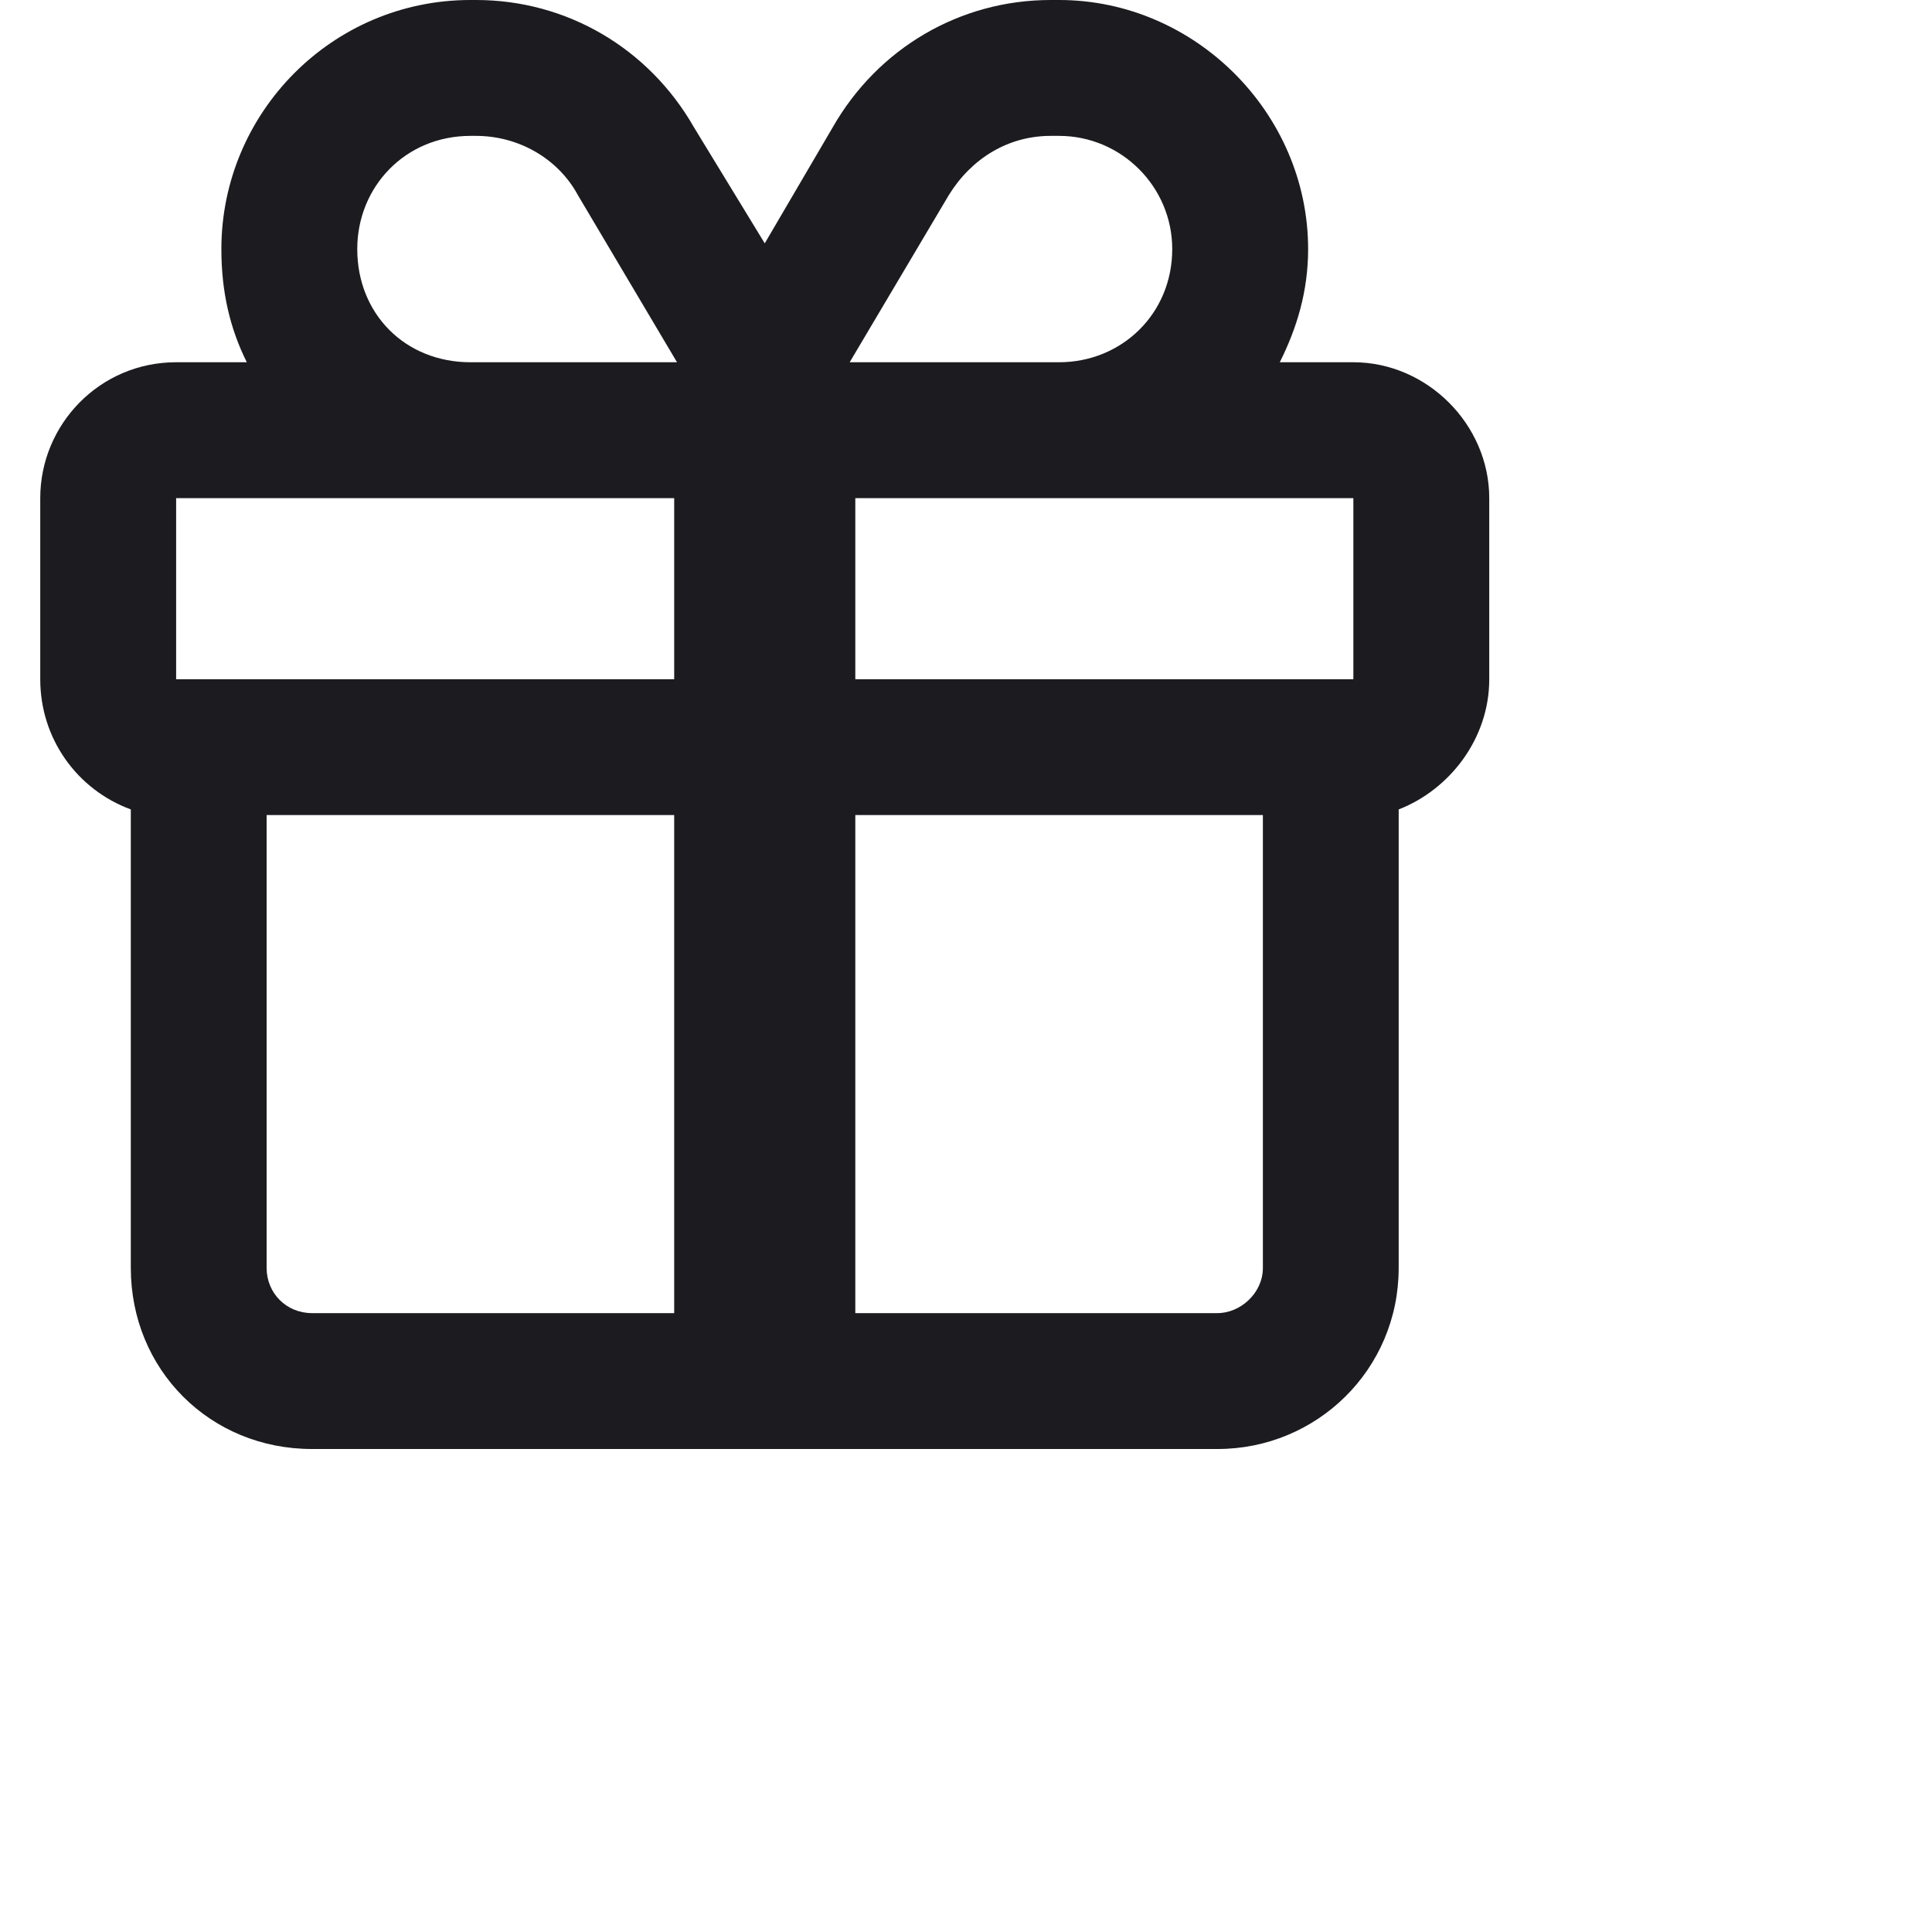
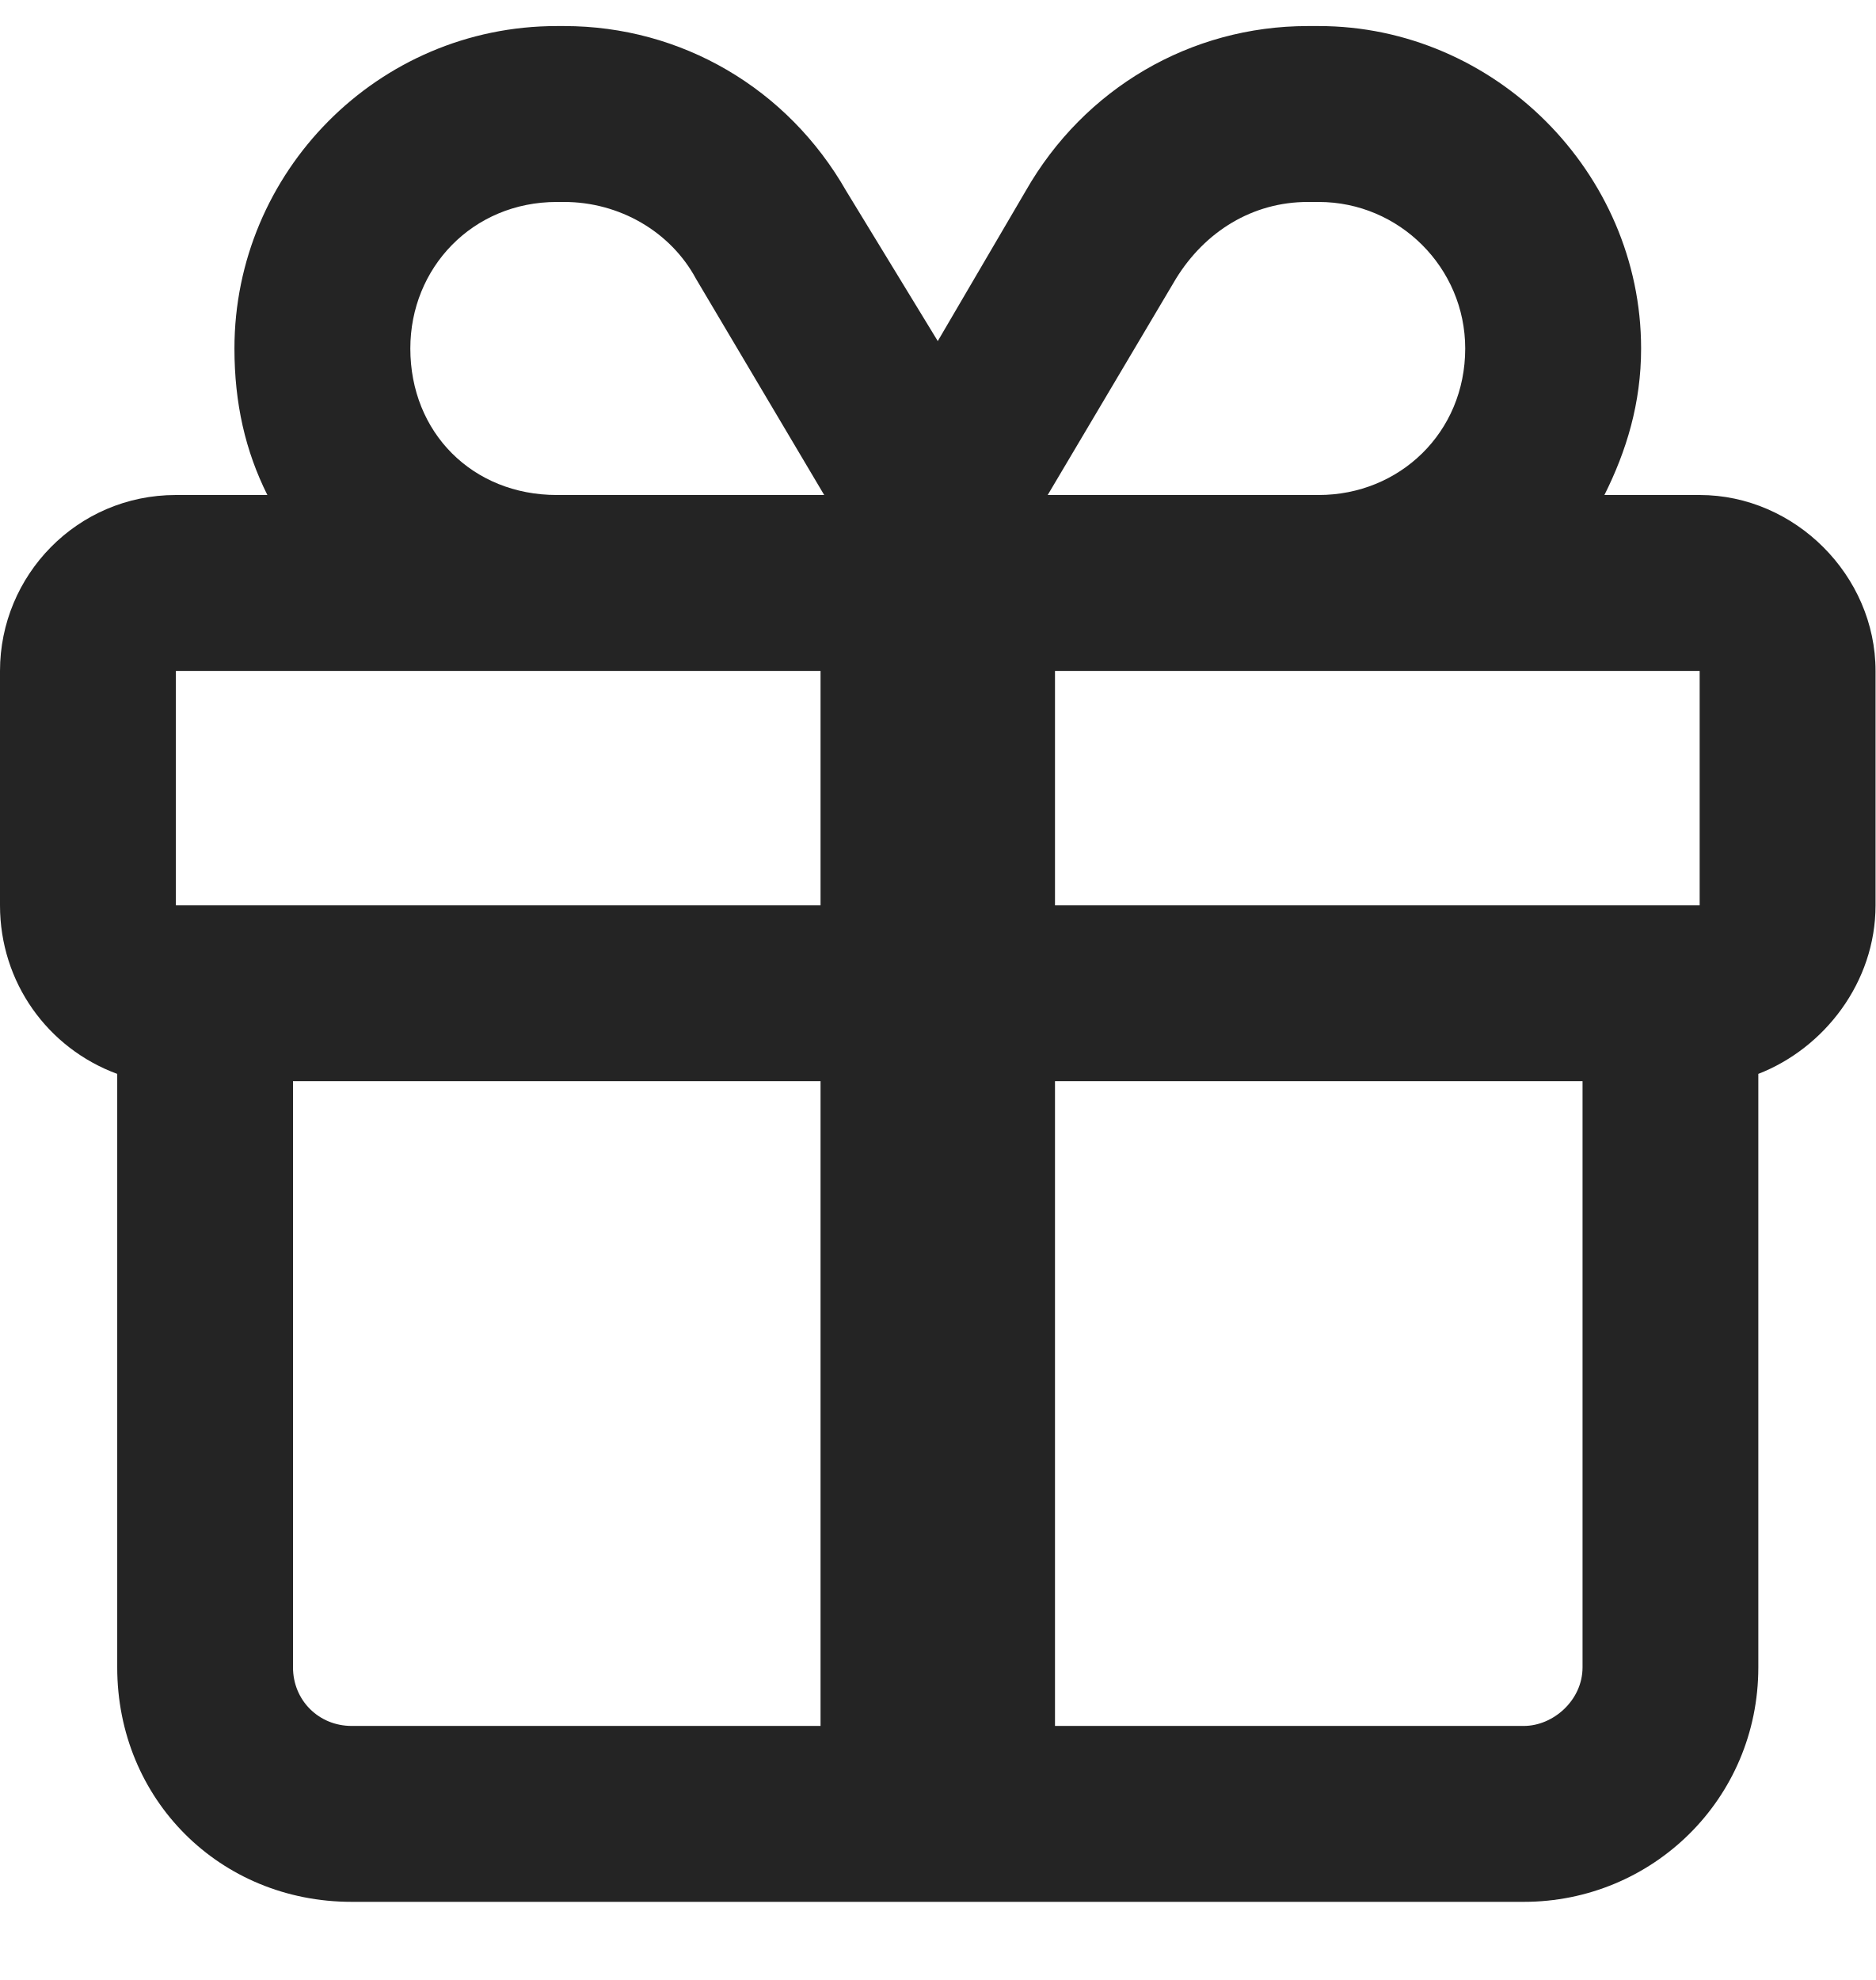
- <svg xmlns="http://www.w3.org/2000/svg" id="Layer_1" data-name="Layer 1" viewBox="0 0 24 24">
+ <svg xmlns="http://www.w3.org/2000/svg" id="Layer_1" data-name="Layer 1" viewBox="0 0 18 19">
  <defs>
    <style>
-     .cls-1 {
-     fill: #1C1B1F;
-     }
-   </style>
+       .cls-1 {
+       fill: #242424;
+       }
+     </style>
  </defs>
-   <path class="cls-1" d="M8.621 1.582L9.5 3.023L10.344 1.582C10.906 0.598 11.926 0 13.051 0H13.156C14.844 0 16.25 1.406 16.25 3.094C16.25 3.621 16.109 4.078 15.898 4.5H16.812C17.727 4.5 18.5 5.273 18.5 6.188V8.438C18.5 9.176 18.008 9.809 17.375 10.055V10.125V15.75C17.375 17.016 16.355 18 15.125 18H3.875C2.609 18 1.625 17.016 1.625 15.75V10.125V10.055C0.957 9.809 0.5 9.176 0.5 8.438V6.188C0.5 5.273 1.238 4.5 2.188 4.5H3.066C2.855 4.078 2.75 3.621 2.75 3.094C2.75 1.406 4.121 0 5.844 0H5.914C7.039 0 8.059 0.598 8.621 1.582ZM16.812 6.188H13.156H10.625V8.438H15.688H16.812V6.188ZM8.375 6.188H5.844H2.188V8.438H3.312H8.375V6.188ZM8.375 10.125H3.312V15.75C3.312 16.066 3.559 16.312 3.875 16.312H8.375V10.125ZM10.625 16.312H15.125C15.406 16.312 15.688 16.066 15.688 15.75V10.125H10.625V16.312ZM13.156 4.5C13.93 4.5 14.562 3.902 14.562 3.094C14.562 2.32 13.93 1.688 13.156 1.688H13.051C12.523 1.688 12.066 1.969 11.785 2.426L10.555 4.5H10.625H13.156ZM8.375 4.5H8.41L7.18 2.426C6.934 1.969 6.441 1.688 5.914 1.688H5.844C5.035 1.688 4.438 2.32 4.438 3.094C4.438 3.902 5.035 4.5 5.844 4.5H8.375Z" />
+   <path class="cls-1" d="M8.121 1.832L9 3.273L9.844 1.832C10.406 0.848 11.426 0.25 12.551 0.25H12.656C14.344 0.25 15.75 1.656 15.75 3.344C15.75 3.871 15.609 4.328 15.398 4.75H16.312C17.227 4.75 18 5.523 18 6.438V8.688C18 9.426 17.508 10.059 16.875 10.305V10.375V16C16.875 17.266 15.855 18.25 14.625 18.25H3.375C2.109 18.25 1.125 17.266 1.125 16V10.375V10.305C0.457 10.059 0 9.426 0 8.688V6.438C0 5.523 0.738 4.75 1.688 4.75H2.566C2.355 4.328 2.25 3.871 2.25 3.344C2.25 1.656 3.621 0.25 5.344 0.25H5.414C6.539 0.25 7.559 0.848 8.121 1.832ZM16.312 6.438H12.656H10.125V8.688H15.188H16.312V6.438ZM7.875 6.438H5.344H1.688V8.688H2.812H7.875V6.438ZM7.875 10.375H2.812V16C2.812 16.316 3.059 16.562 3.375 16.562H7.875V10.375ZM10.125 16.562H14.625C14.906 16.562 15.188 16.316 15.188 16V10.375H10.125V16.562ZM12.656 4.75C13.43 4.75 14.062 4.152 14.062 3.344C14.062 2.57 13.43 1.938 12.656 1.938H12.551C12.023 1.938 11.566 2.219 11.285 2.676L10.055 4.75H10.125H12.656ZM7.875 4.75H7.91L6.68 2.676C6.434 2.219 5.941 1.938 5.414 1.938H5.344C4.535 1.938 3.938 2.57 3.938 3.344C3.938 4.152 4.535 4.75 5.344 4.75H7.875Z" />
</svg>
